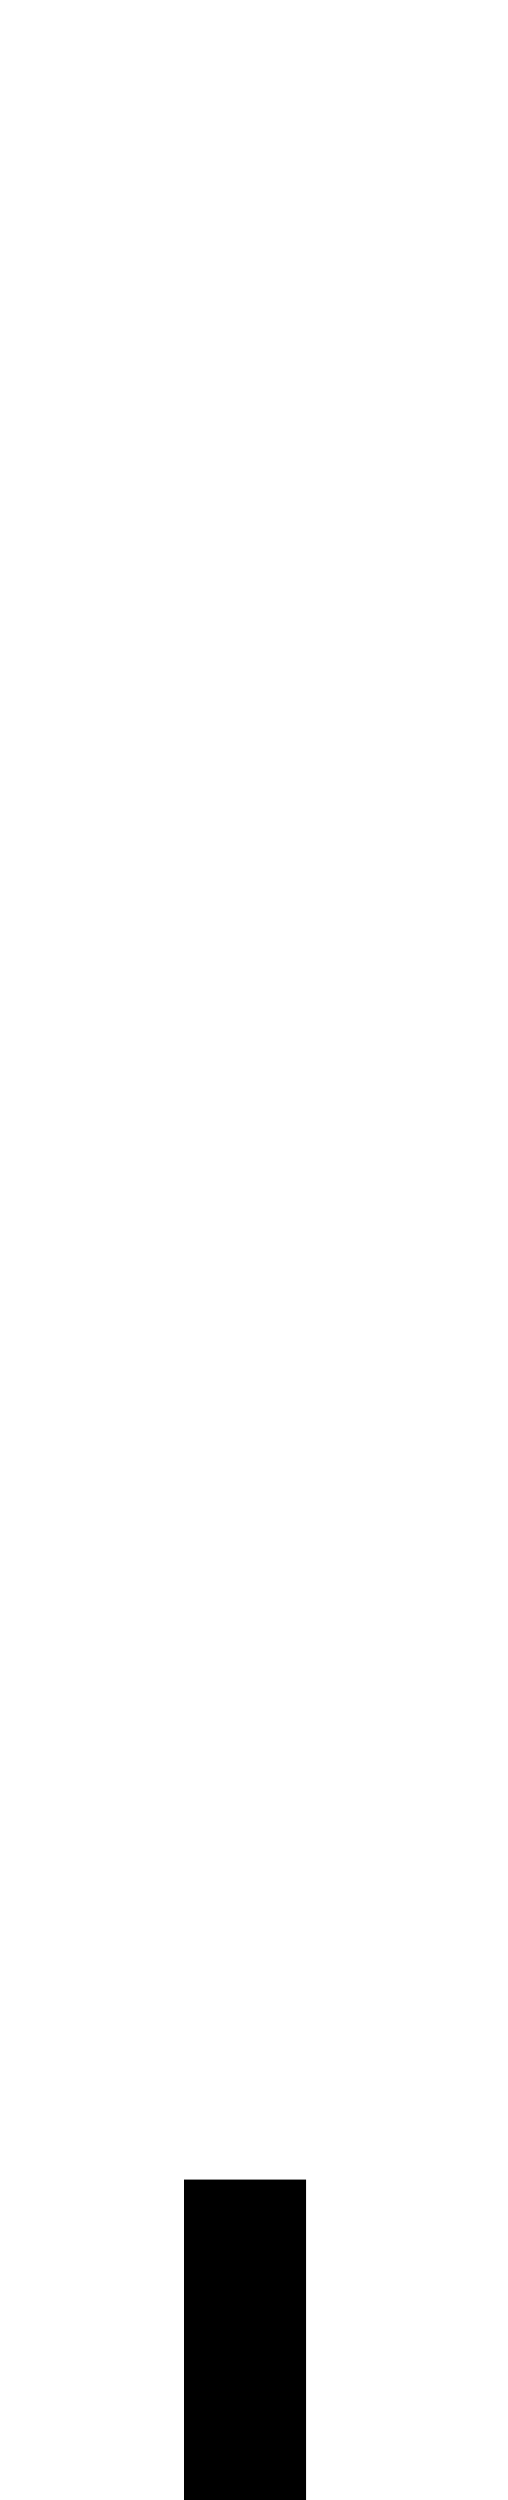
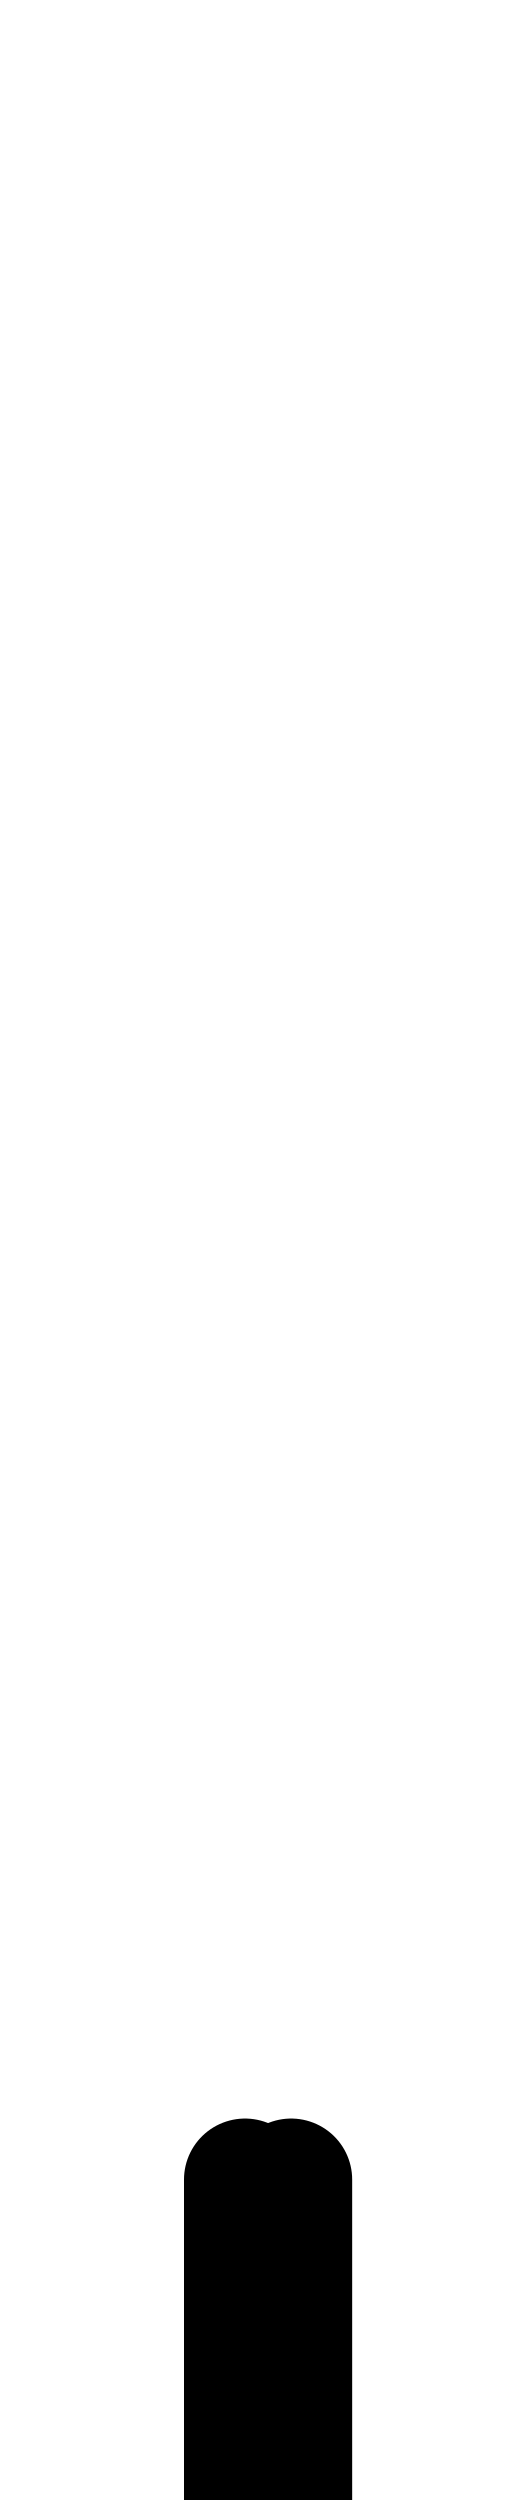
<svg xmlns="http://www.w3.org/2000/svg" version="1.1" viewBox="0 -288 416 2048" id="svg6" width="416" height="2048">
  <defs id="defs10" />
  <g id="layer2">
-     <path style="display: inline; fill: none; fill-rule: evenodd; stroke: rgb(0, 0, 0); stroke-width: 100; stroke-linecap: butt; stroke-linejoin: miter; stroke-miterlimit: 4; stroke-dasharray: none; stroke-opacity: 1;" d="m 200.731,1497.508 v 263.103" id="path5236-7-5-3-1-6" class="ext" />
+     <path style="display: inline; fill: none; fill-rule: evenodd; stroke: rgb(0, 0, 0); stroke-width: 100; stroke-linecap: round; stroke-linejoin: bevel; stroke-miterlimit: 4; stroke-dasharray: none; stroke-opacity: 1;" d="m 238.5,1497.508 v 263.103" id="path5236-3-9-6-3" class="int" />
+     <path style="display: inline; fill: none; fill-rule: evenodd; stroke: rgb(0, 0, 0); stroke-width: 100; stroke-linecap: round; stroke-linejoin: bevel; stroke-miterlimit: 4; stroke-dasharray: none; stroke-opacity: 1;" d="m 200.731,1497.508 v 263.103" id="path5236-7-5-3-1-6" class="ext" />
  </g>
</svg>
